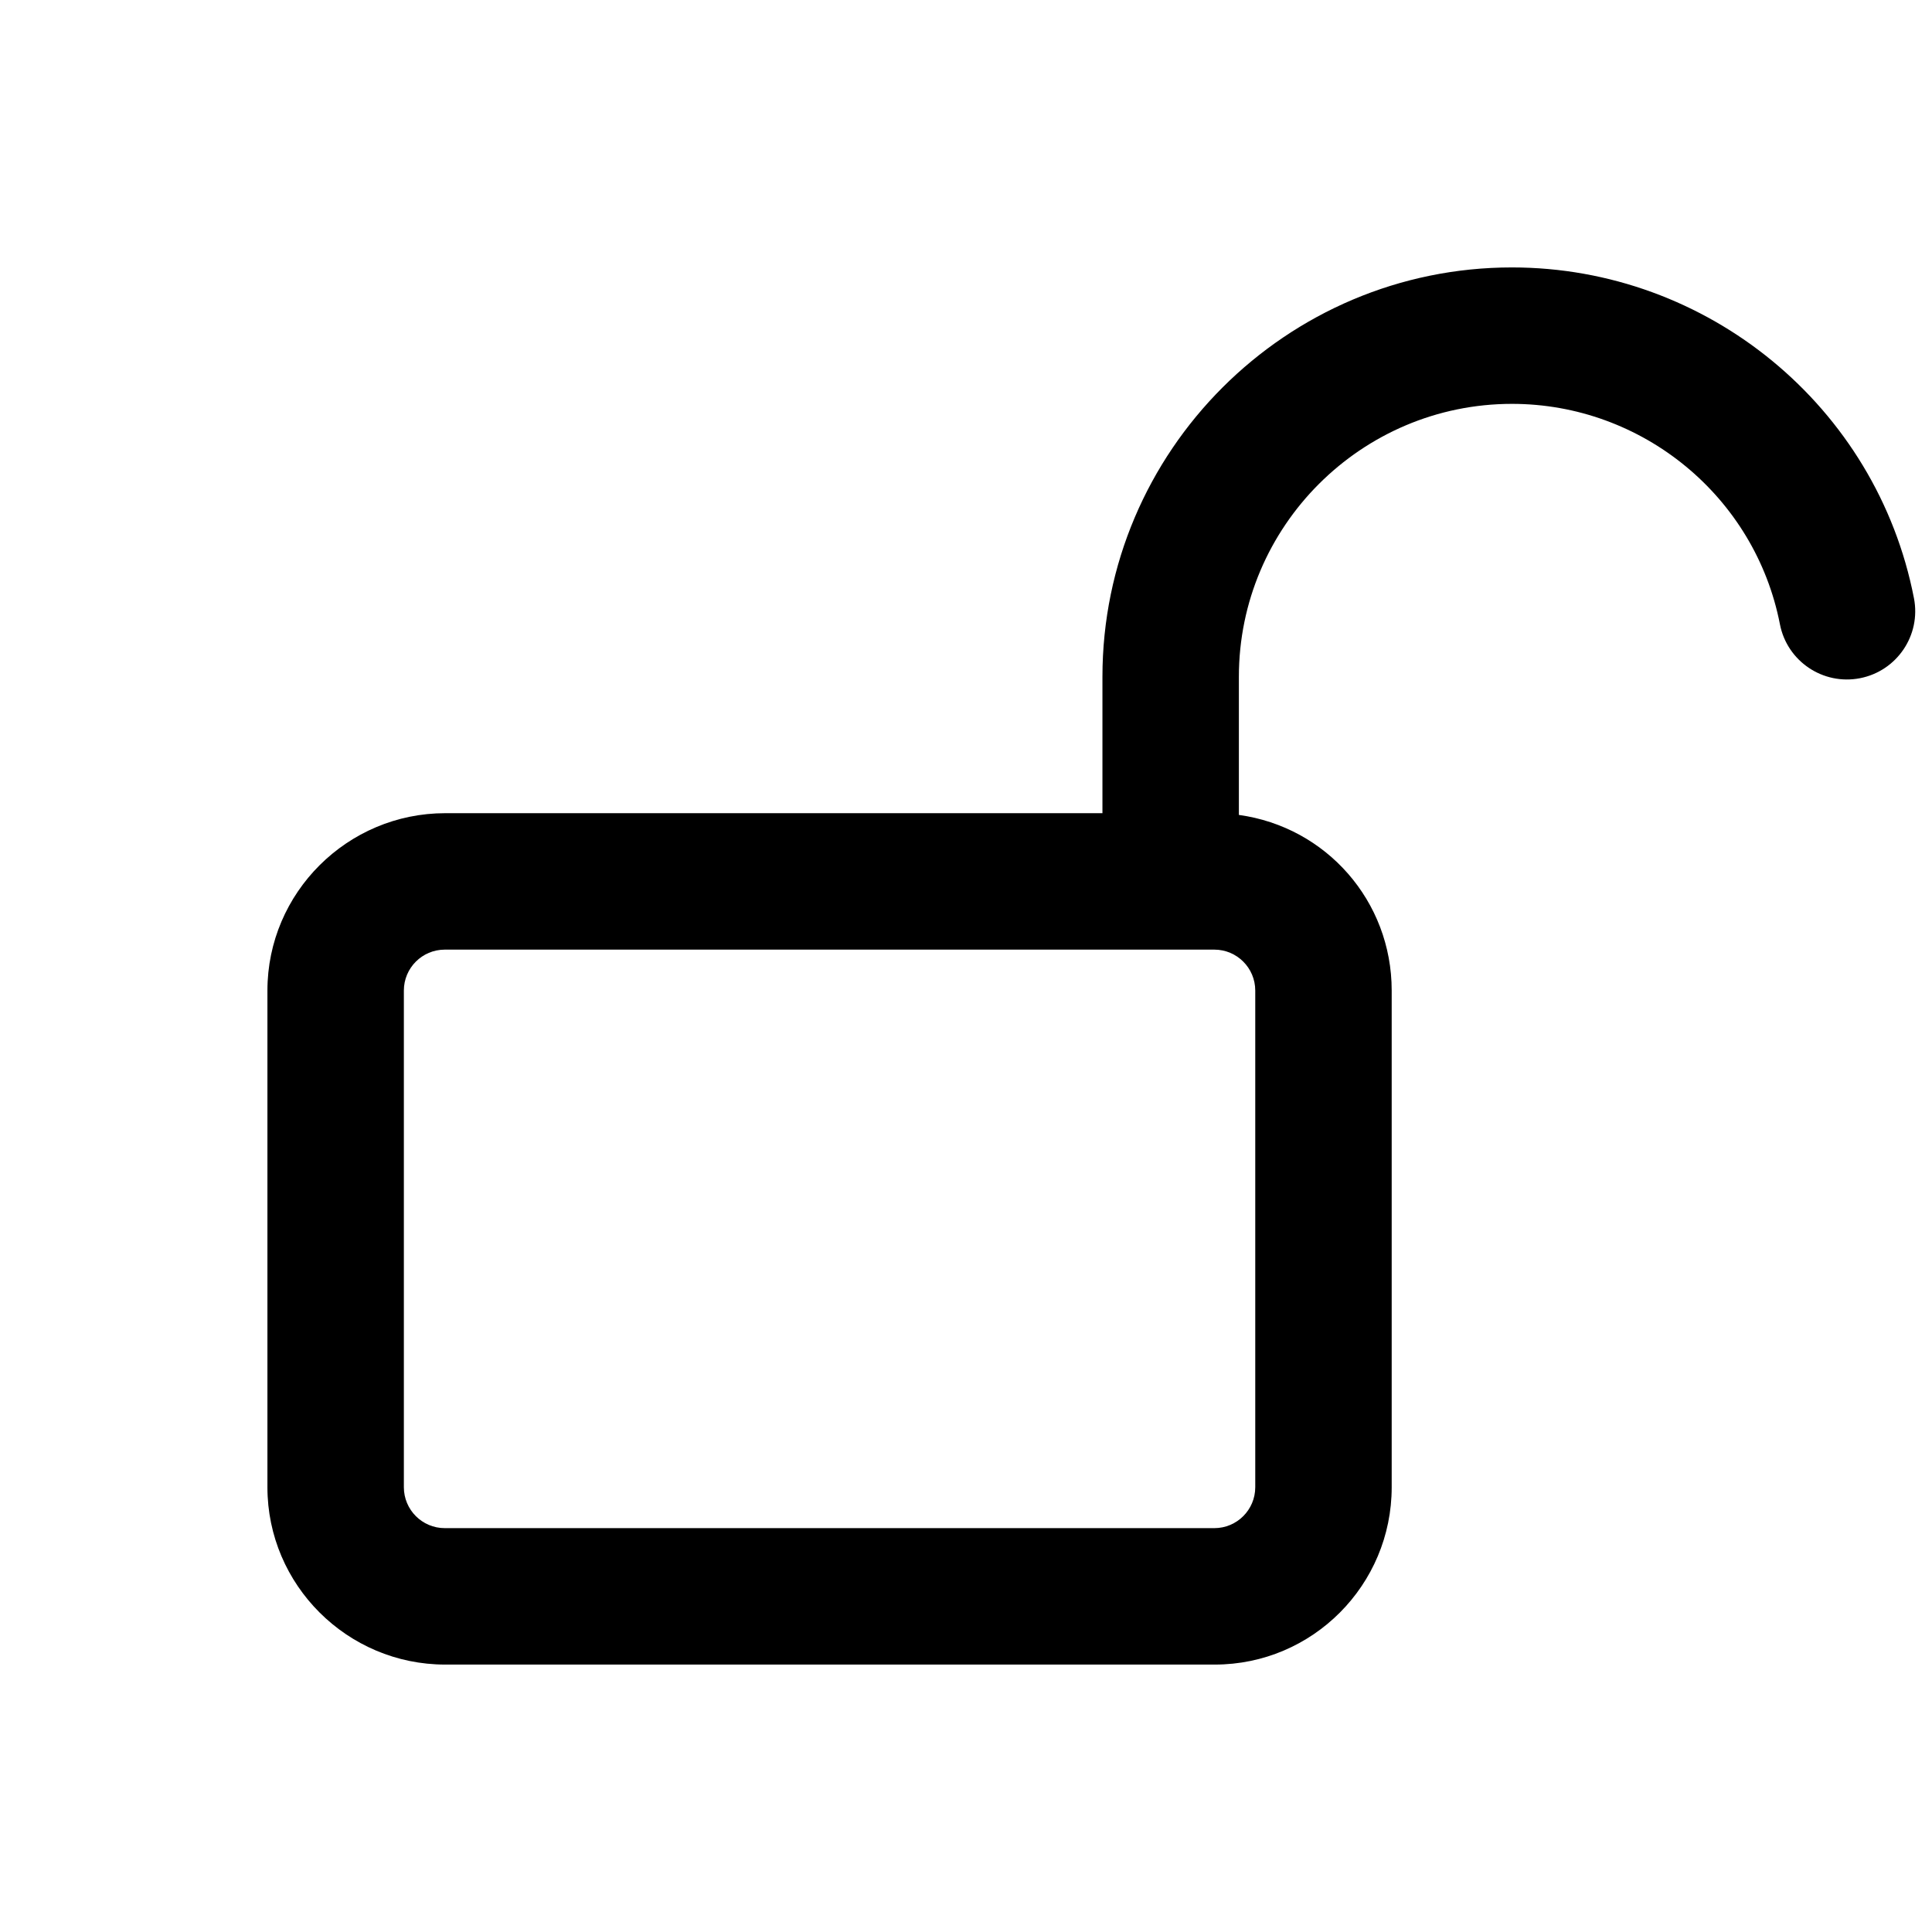
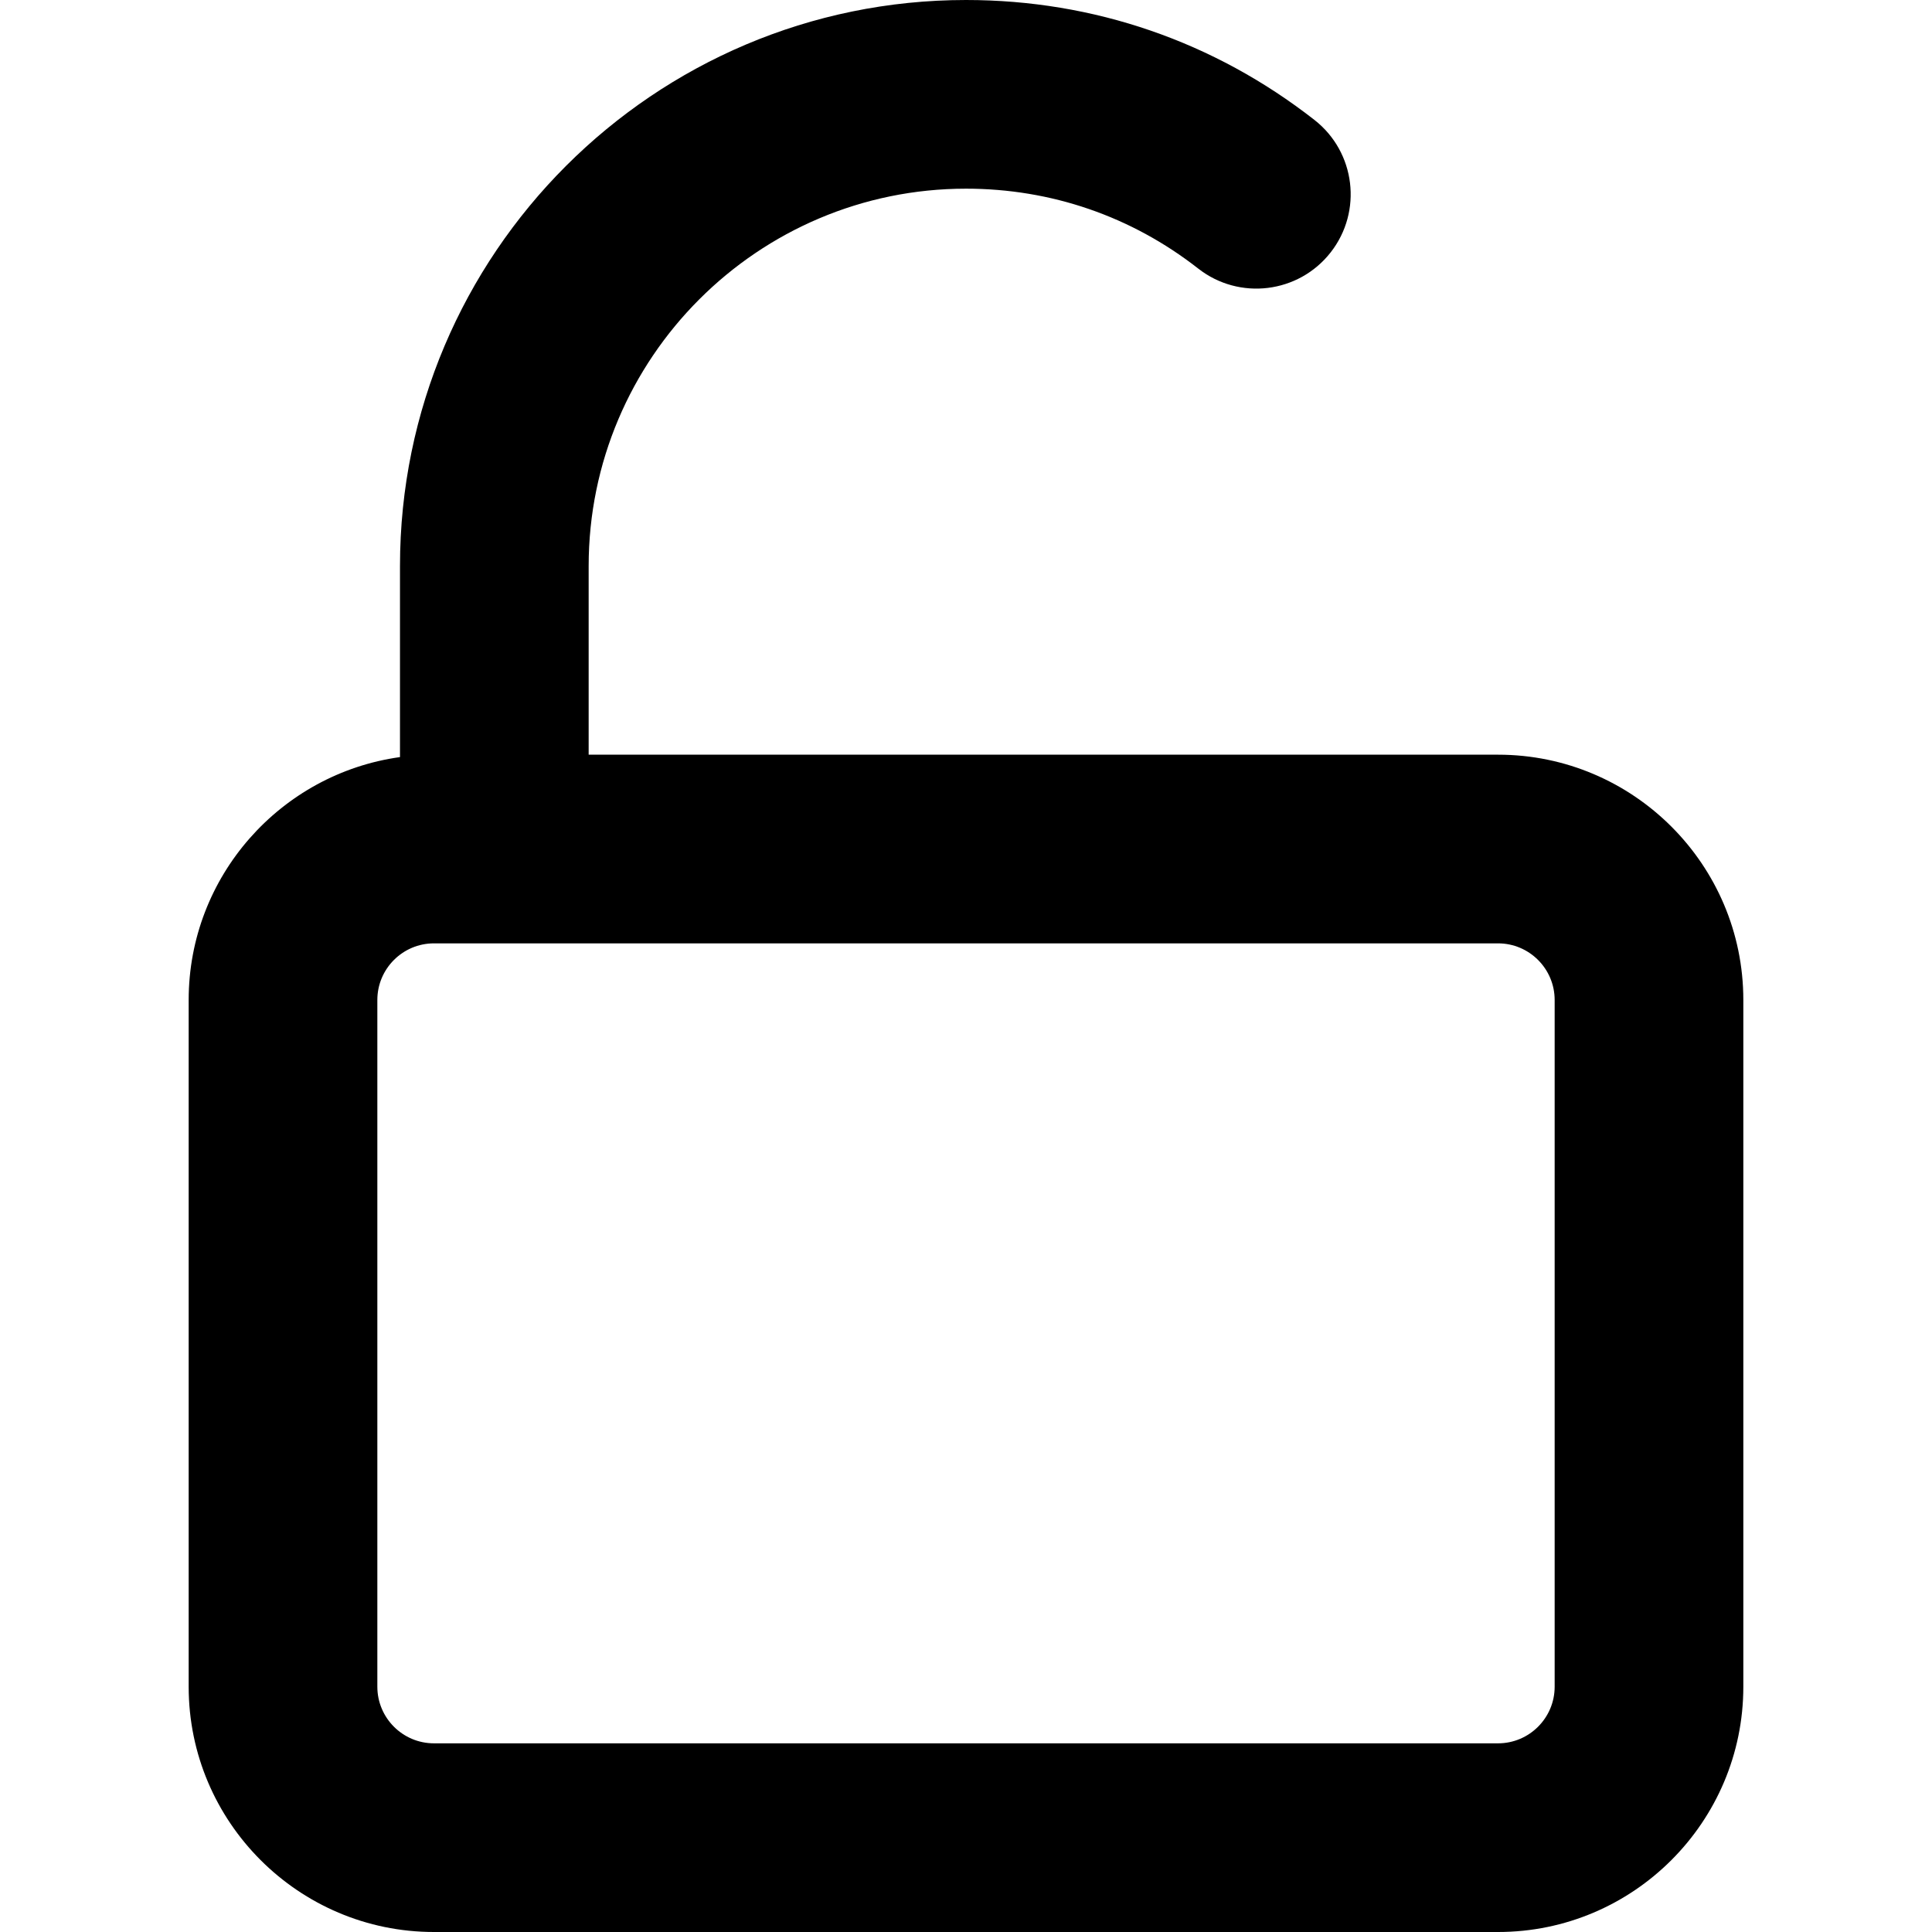
- <svg xmlns="http://www.w3.org/2000/svg" version="1.1" id="Layer_1" x="0px" y="0px" viewBox="-147 43 708 708" style="enable-background:new -147 43 708 708;" xml:space="preserve">
-   <path id="XMLID_53_" d="M554.389,262.227C540.729,191.983,478.731,141,407.076,141C324.366,141,257,208.29,257,291v50H16.151  C-19.69,341-49,370.159-49,406v182c0,35.841,29.31,65,65.151,65h282C333.992,653,363,623.841,363,588V406  c0-32.786-24-59.965-56-64.363V291c0-55.14,44.935-100,100.076-100c47.774,0,89.094,33.969,98.195,80.771  c2.636,13.553,15.776,22.403,29.331,19.768C548.155,288.903,557.024,275.78,554.389,262.227z M313,588c0,8.284-6.716,15-15,15H16  c-8.284,0-15-6.716-15-15V406c0-8.284,6.716-15,15-15h282c8.284,0,15,6.716,15,15V588z" />
+ <svg xmlns="http://www.w3.org/2000/svg" version="1.1" id="Layer_1" x="0px" y="0px" viewBox="-49 141 512 512" style="enable-background:new -49 141 512 512;" xml:space="preserve">
+   <path id="XMLID_39_" d="M348,341H107v-50c0-55.14,44.86-100,100-100c22.552,0,43.833,7.322,61.544,21.175  c10.875,8.506,26.588,6.587,35.094-4.29c8.506-10.875,6.586-26.587-4.29-35.094C272.759,151.993,240.825,141,207,141  c-82.71,0-150,67.29-150,150v50.637C25.405,346.035,1,373.214,1,406v182c0,35.841,29.159,65,65,65h282c35.841,0,65-29.159,65-65V406  C413,370.159,383.841,341,348,341z M363,588c0,8.271-6.729,15-15,15H66c-8.271,0-15-6.729-15-15V406c0-8.271,6.729-15,15-15h282  c8.271,0,15,6.729,15,15V588z" />
</svg>
